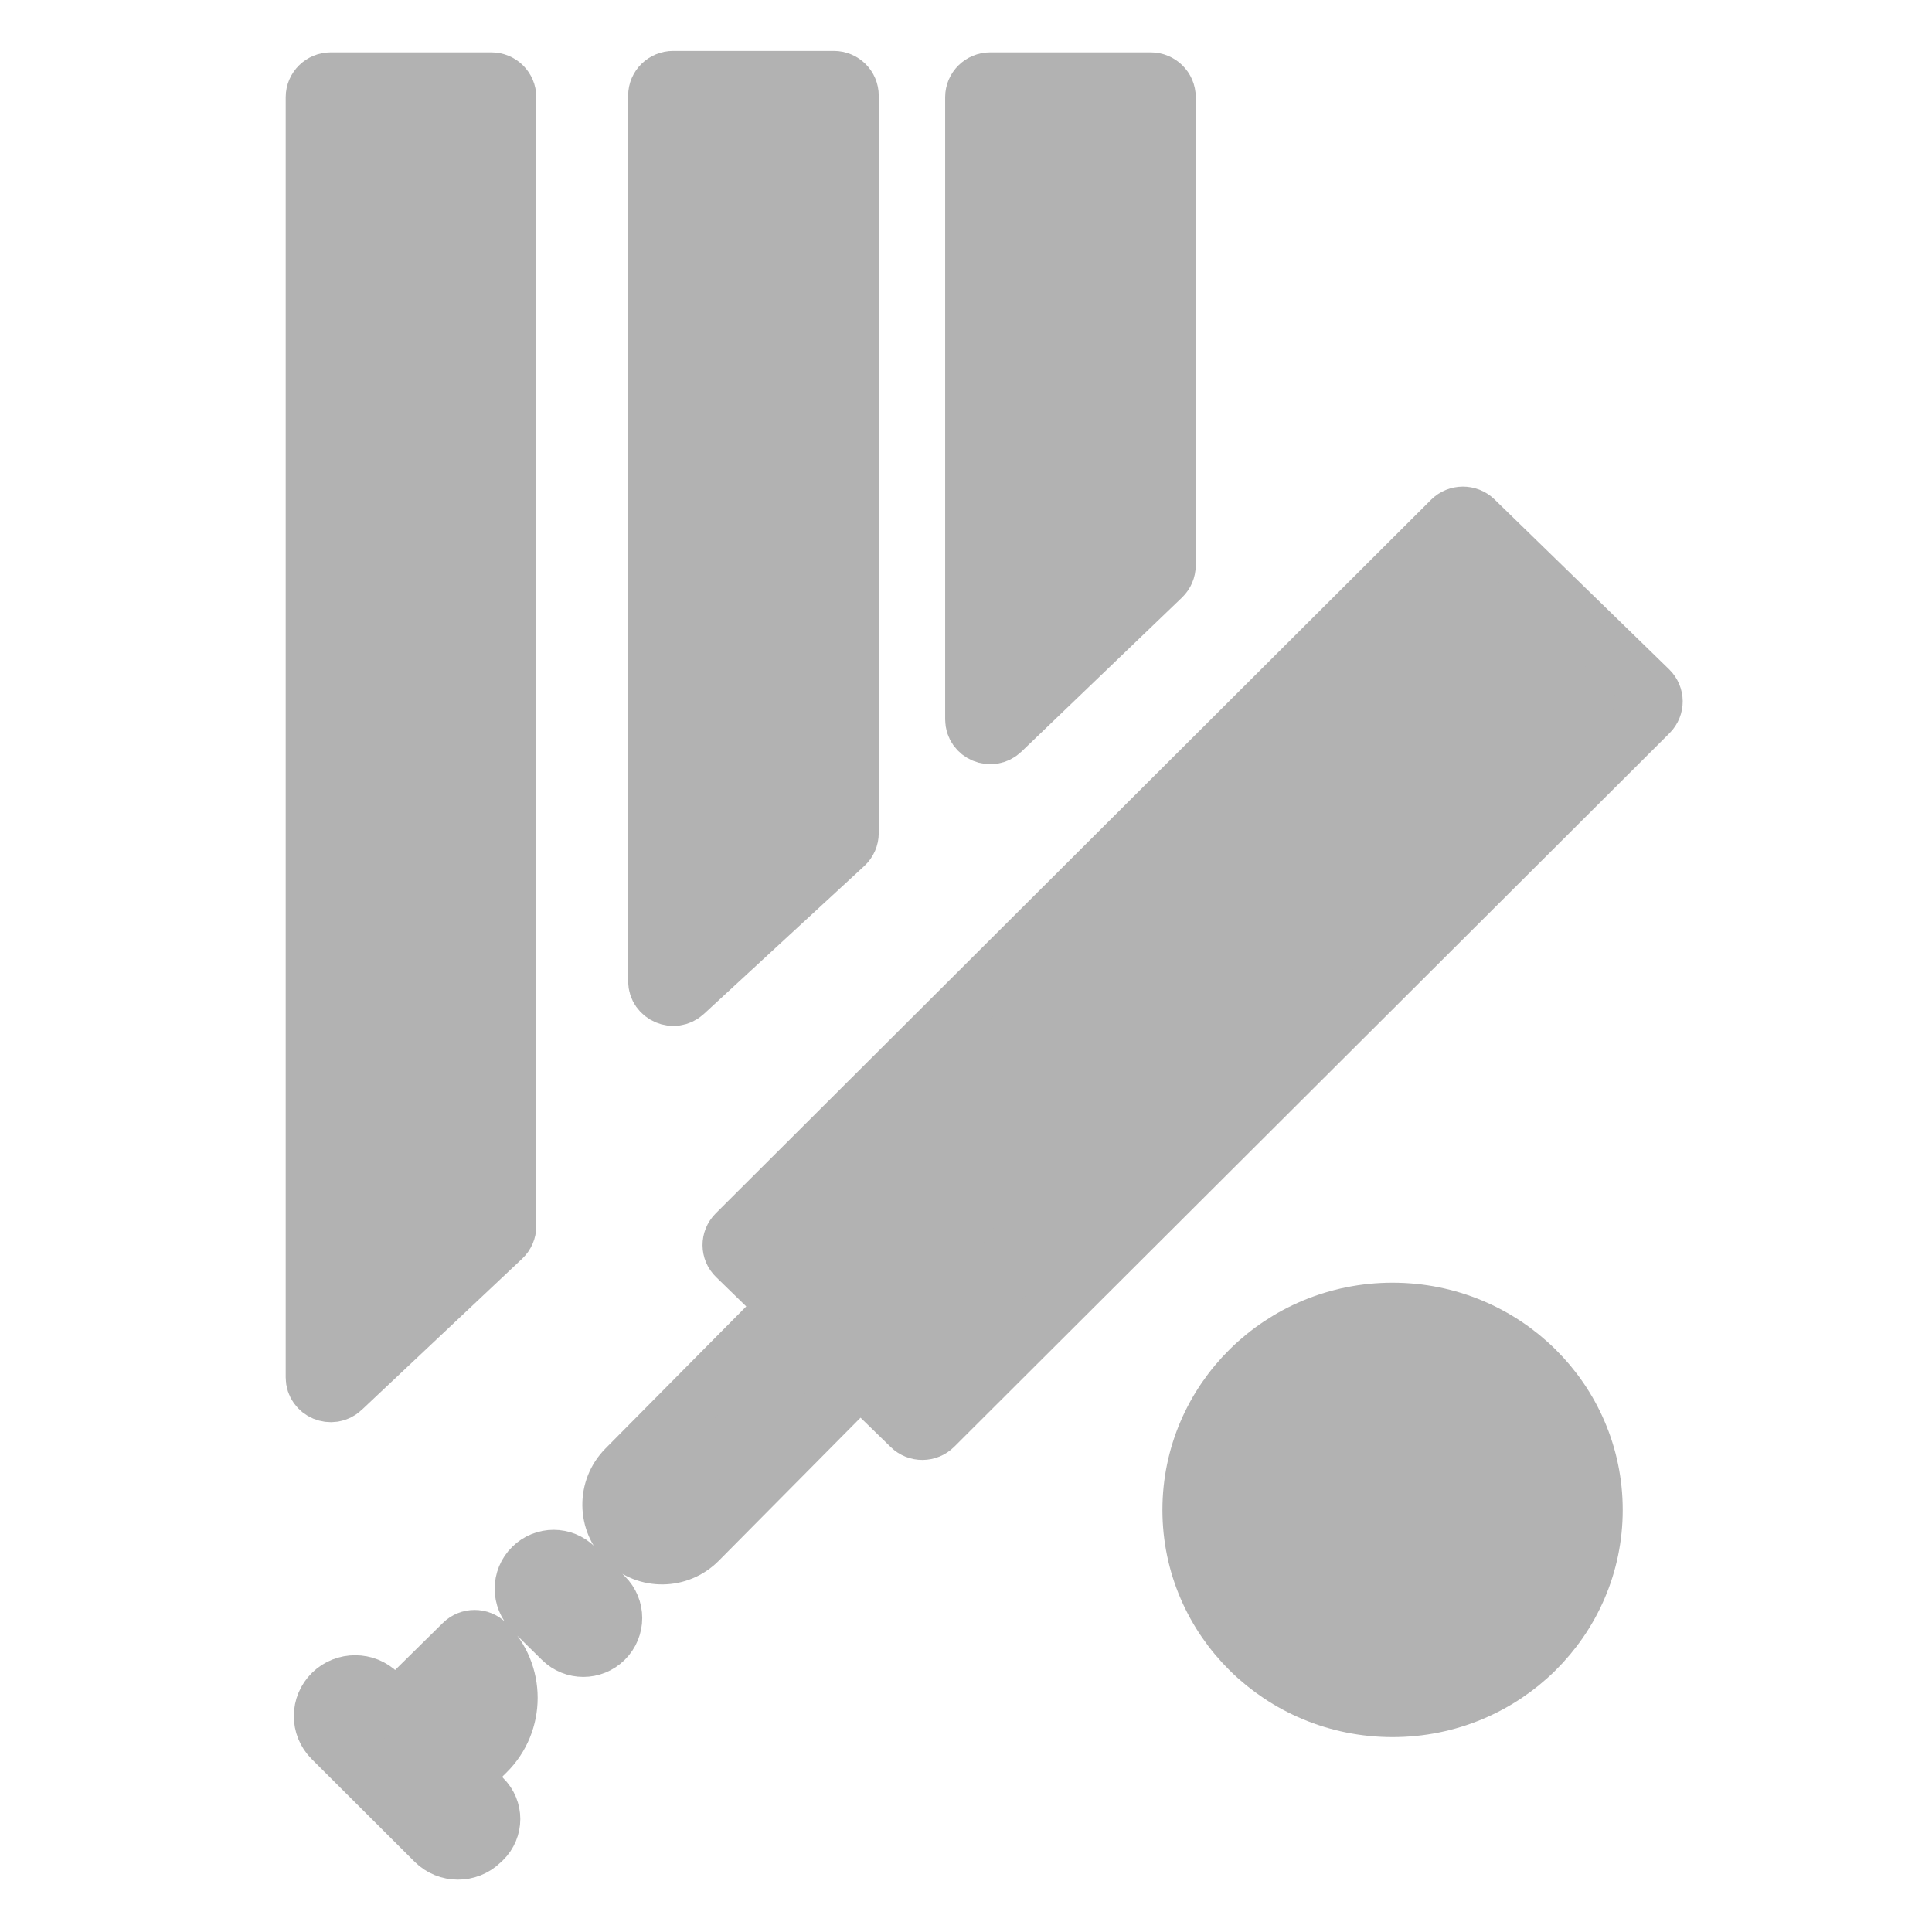
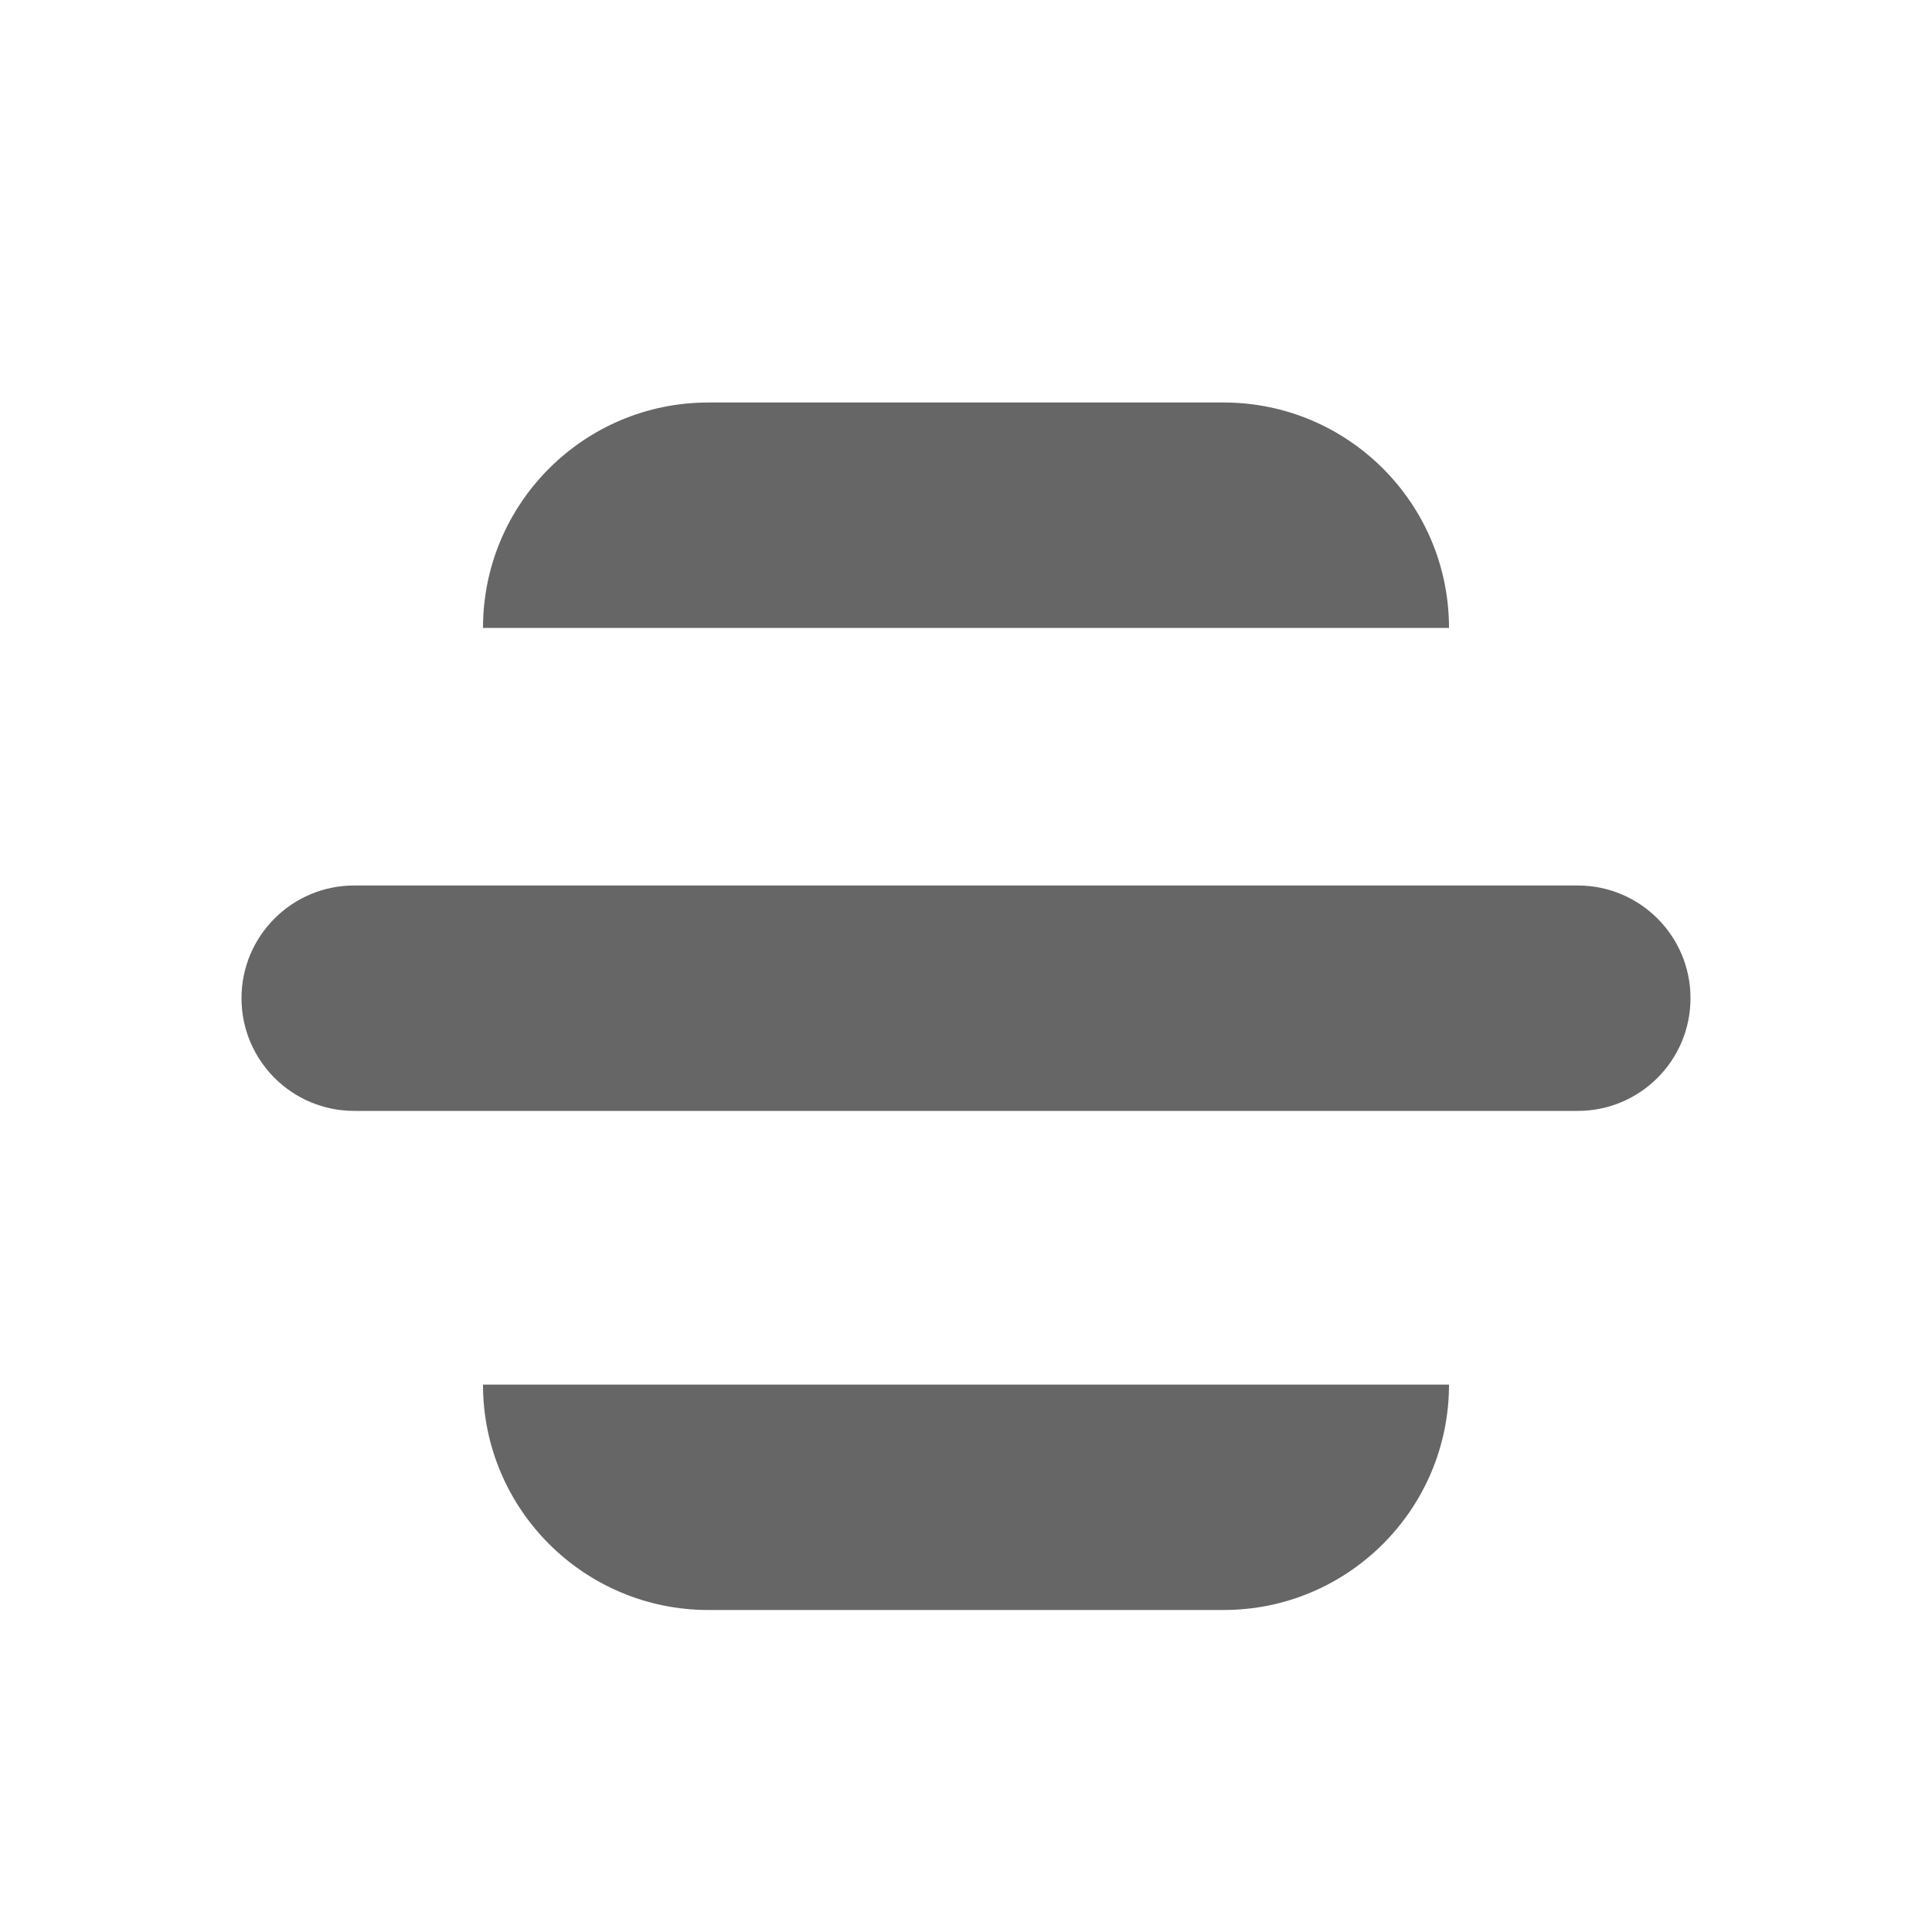
<svg xmlns="http://www.w3.org/2000/svg" width="24" height="24" viewBox="0 0 24 24" fill="none">
-   <path d="M12.091 1.207C12.091 1.093 12.185 1 12.301 1H14.294C14.41 1 14.504 1.093 14.504 1.207V7.022C14.504 7.078 14.481 7.131 14.441 7.17L12.447 9.084C12.314 9.212 12.091 9.119 12.091 8.936V1.207Z" fill="#B2B2B2" stroke="#B2B2B2" stroke-width="0.7" />
-   <path d="M8.153 1.188C8.153 1.074 8.247 0.982 8.363 0.982H10.357C10.473 0.982 10.566 1.074 10.566 1.188V10.349C10.566 10.406 10.542 10.461 10.5 10.5L8.507 12.338C8.373 12.462 8.153 12.368 8.153 12.188V1.188Z" fill="#B2B2B2" stroke="#B2B2B2" stroke-width="0.7" />
-   <path d="M3.899 1.207C3.899 1.093 3.993 1 4.109 1H6.103C6.219 1 6.312 1.093 6.312 1.207V15.231C6.312 15.287 6.289 15.341 6.248 15.38L4.254 17.259C4.121 17.385 3.899 17.292 3.899 17.11V1.207Z" fill="#B2B2B2" stroke="#B2B2B2" stroke-width="0.7" />
-   <path d="M5.977 22.883L6.002 22.86C6.15 22.715 6.151 22.48 6.003 22.335C5.857 22.19 5.857 21.956 6.003 21.812L6.044 21.772C6.424 21.398 6.424 20.785 6.044 20.41V20.41C5.962 20.329 5.829 20.329 5.747 20.41L4.91 21.235L4.703 21.031C4.543 20.873 4.284 20.872 4.122 21.029C3.961 21.187 3.959 21.444 4.119 21.604L5.398 22.88C5.557 23.038 5.816 23.04 5.977 22.883Z" fill="#B2B2B2" />
-   <path d="M6.609 20.008C6.457 19.858 6.457 19.613 6.609 19.464V19.464C6.758 19.317 6.996 19.317 7.145 19.464L7.514 19.828C7.666 19.977 7.666 20.222 7.514 20.371V20.371C7.365 20.518 7.127 20.518 6.978 20.371L6.609 20.008Z" fill="#B2B2B2" />
-   <path d="M9.14 15.614C9.057 15.534 9.056 15.403 9.138 15.321L18.024 6.456C18.105 6.375 18.238 6.374 18.321 6.454L20.491 8.566C20.573 8.647 20.574 8.777 20.493 8.859L11.607 17.724C11.525 17.806 11.392 17.806 11.31 17.726L9.14 15.614Z" fill="#B2B2B2" />
-   <path d="M7.78 19.153C7.523 18.905 7.518 18.494 7.77 18.24L9.738 16.254C9.79 16.201 9.848 16.154 9.911 16.114L12.195 14.658C12.243 14.628 12.299 14.683 12.268 14.73L10.795 16.979C10.759 17.035 10.716 17.087 10.669 17.135L8.68 19.142C8.433 19.391 8.033 19.396 7.78 19.153V19.153Z" fill="#B2B2B2" />
-   <path d="M4.91 21.235L4.703 21.031C4.543 20.873 4.284 20.872 4.122 21.029C3.961 21.187 3.959 21.444 4.119 21.604L5.398 22.88C5.557 23.038 5.816 23.04 5.977 22.883L6.002 22.86C6.15 22.715 6.151 22.48 6.003 22.335C5.857 22.19 5.857 21.956 6.003 21.812L6.044 21.772C6.424 21.398 6.424 20.785 6.044 20.41V20.41C5.962 20.329 5.829 20.329 5.747 20.41L4.91 21.235ZM4.91 21.235L4.916 21.241M4.91 21.235L4.904 21.241M11.607 17.724L20.493 8.859C20.574 8.777 20.573 8.647 20.491 8.566L18.321 6.454C18.238 6.374 18.105 6.375 18.024 6.456L9.138 15.321C9.056 15.403 9.057 15.534 9.14 15.614L11.31 17.726C11.392 17.806 11.525 17.806 11.607 17.724ZM12.195 14.658L9.911 16.114C9.848 16.154 9.79 16.201 9.738 16.254L7.77 18.24C7.518 18.494 7.523 18.905 7.78 19.153V19.153C8.033 19.396 8.433 19.391 8.68 19.142L10.669 17.135C10.716 17.087 10.759 17.035 10.795 16.979L12.268 14.73C12.299 14.683 12.243 14.628 12.195 14.658ZM7.514 20.371V20.371C7.666 20.222 7.666 19.977 7.514 19.828L7.145 19.464C6.996 19.317 6.758 19.317 6.609 19.464V19.464C6.457 19.613 6.457 19.858 6.609 20.008L6.978 20.371C7.127 20.518 7.365 20.518 7.514 20.371Z" stroke="#B2B2B2" stroke-width="0.7" />
-   <path d="M19.808 18.757C19.808 20.122 18.685 21.229 17.299 21.229C15.913 21.229 14.79 20.122 14.79 18.757C14.79 17.391 15.913 16.284 17.299 16.284C18.685 16.284 19.808 17.391 19.808 18.757Z" fill="#B2B2B2" stroke="#B2B2B2" stroke-width="0.7" />
+   <path d="M3 12.4C3 11.627 3.627 11 4.4 11H19.6C20.373 11 21 11.627 21 12.4C21 13.173 20.373 13.8 19.6 13.8H4.4C3.627 13.8 3 13.173 3 12.4Z" fill="#666666" />
+   <path d="M6 7.8C6 6.254 7.254 5 8.8 5H15.2C16.746 5 18 6.254 18 7.8H6Z" fill="#666666" />
+   <path d="M6 17.2C6 18.746 7.254 20 8.8 20H15.2C16.746 20 18 18.746 18 17.2H6Z" fill="#666666" />
</svg>
